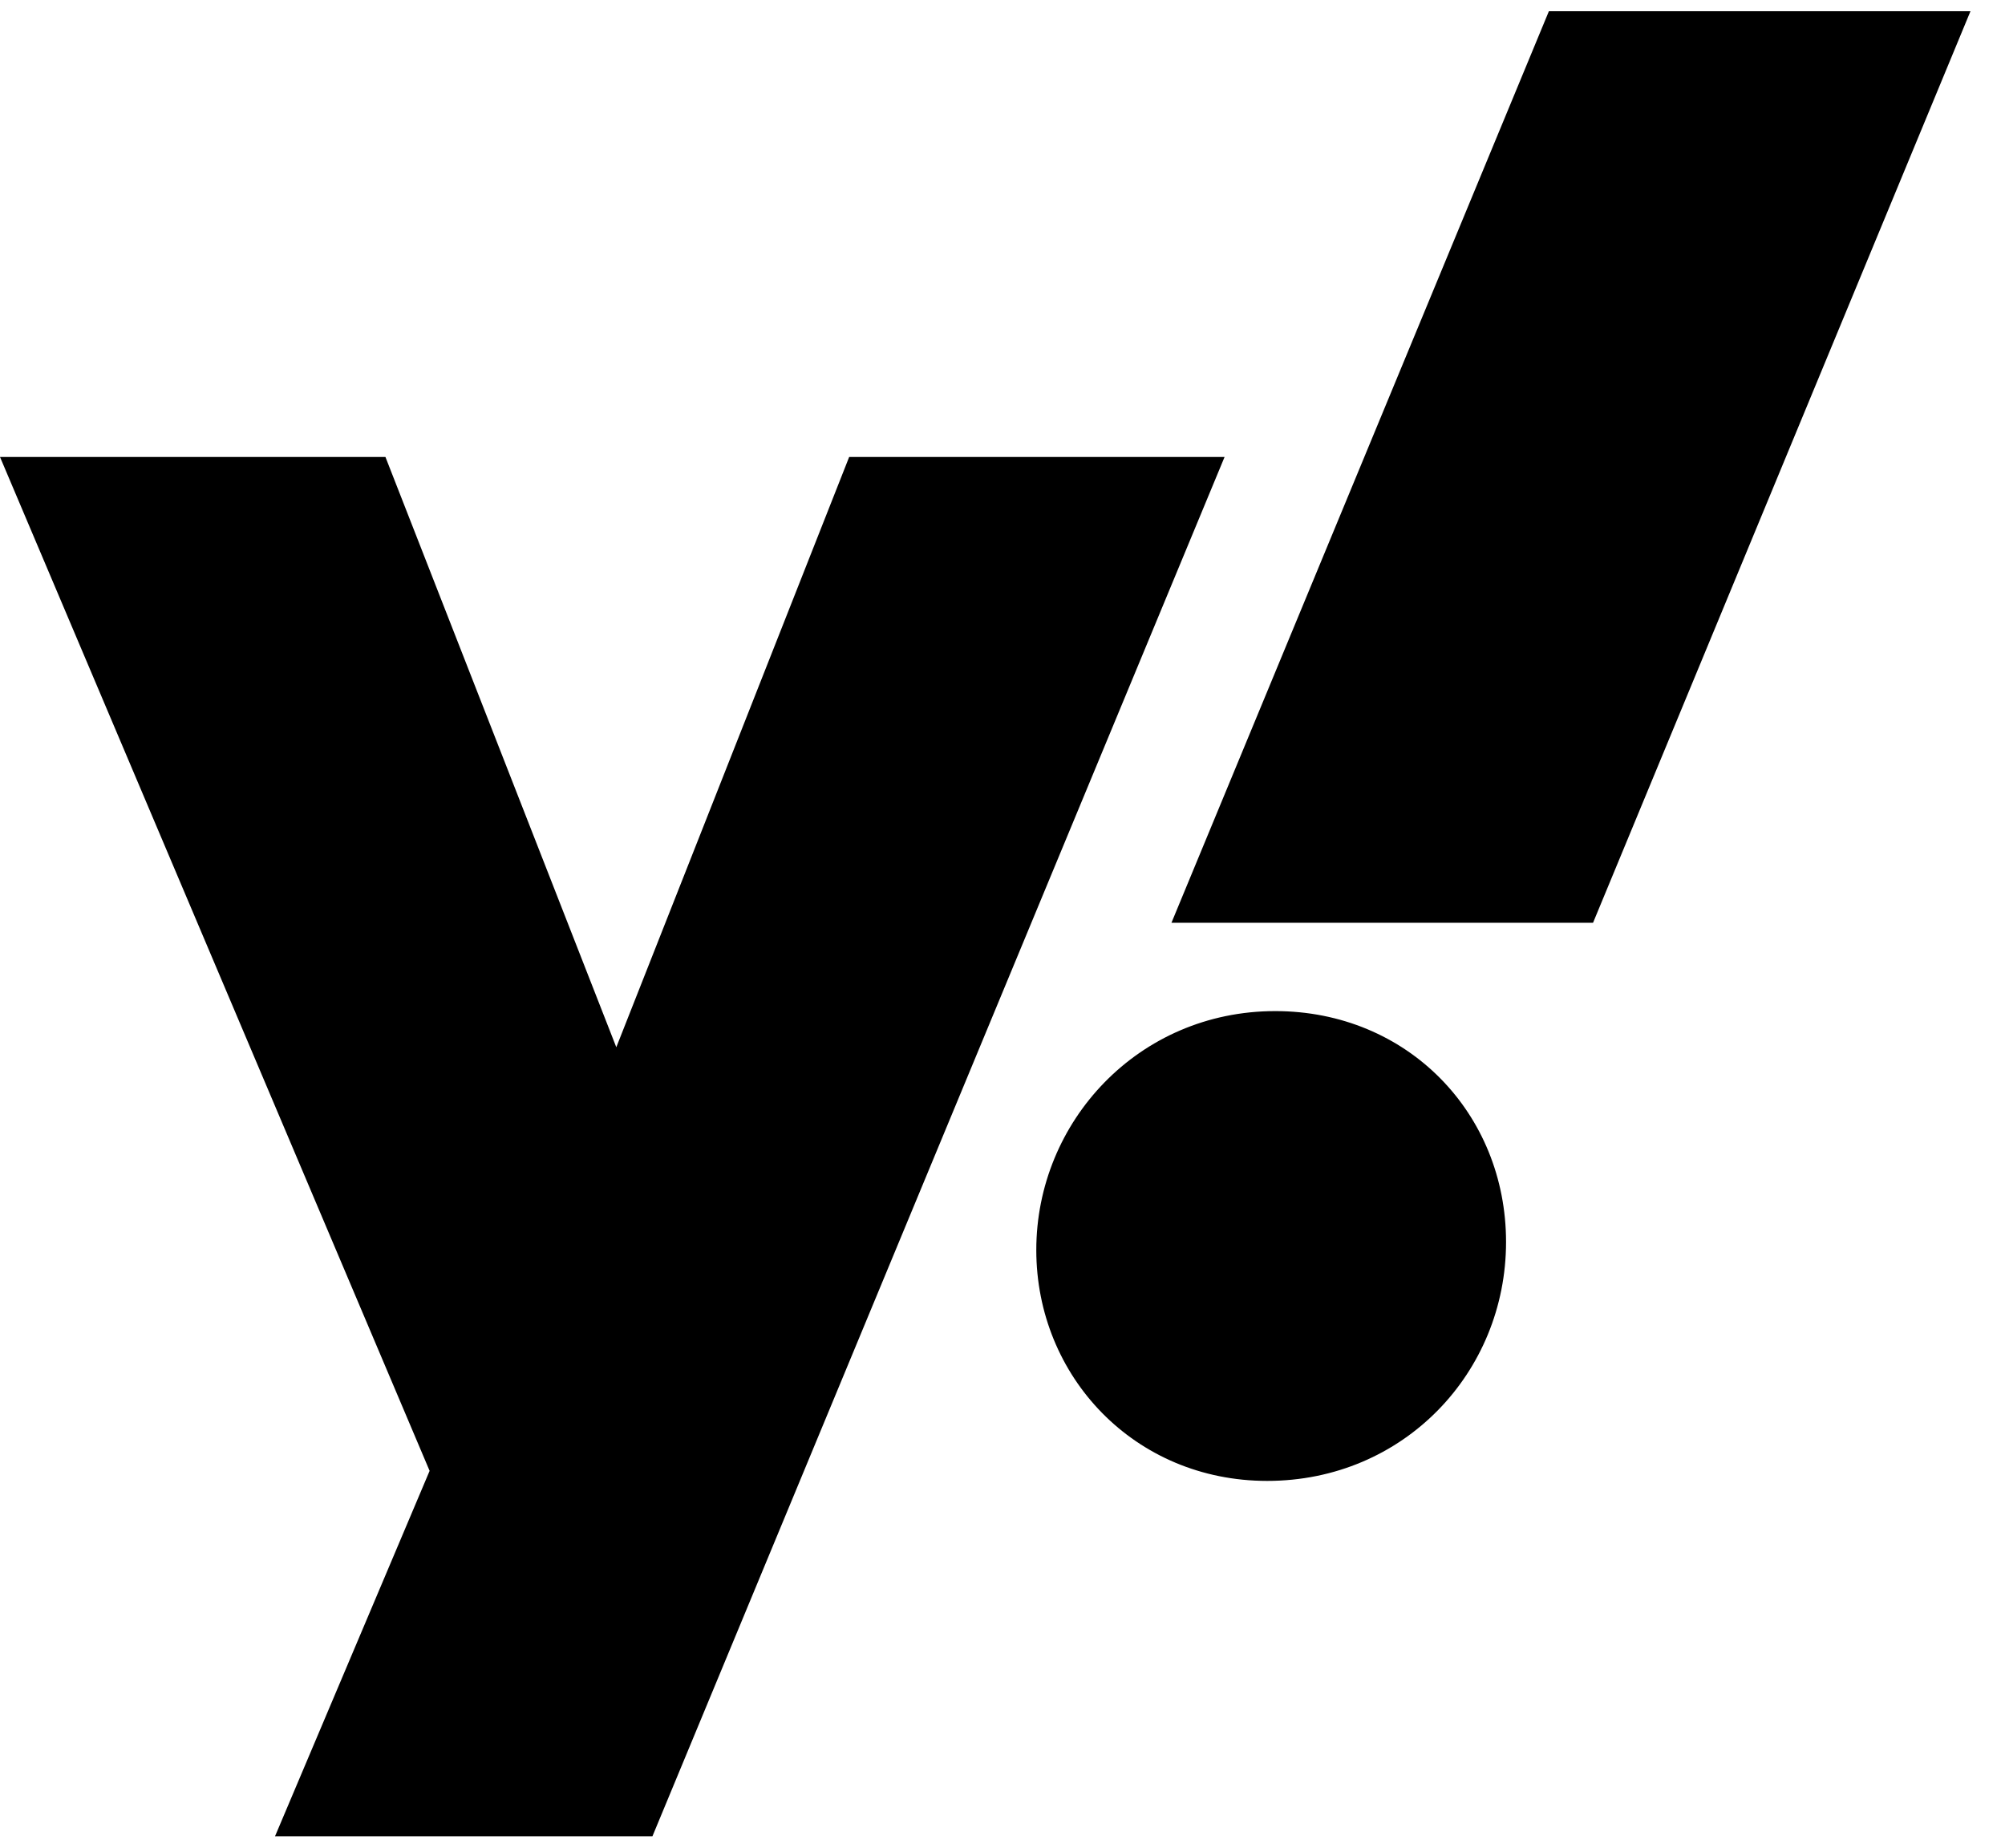
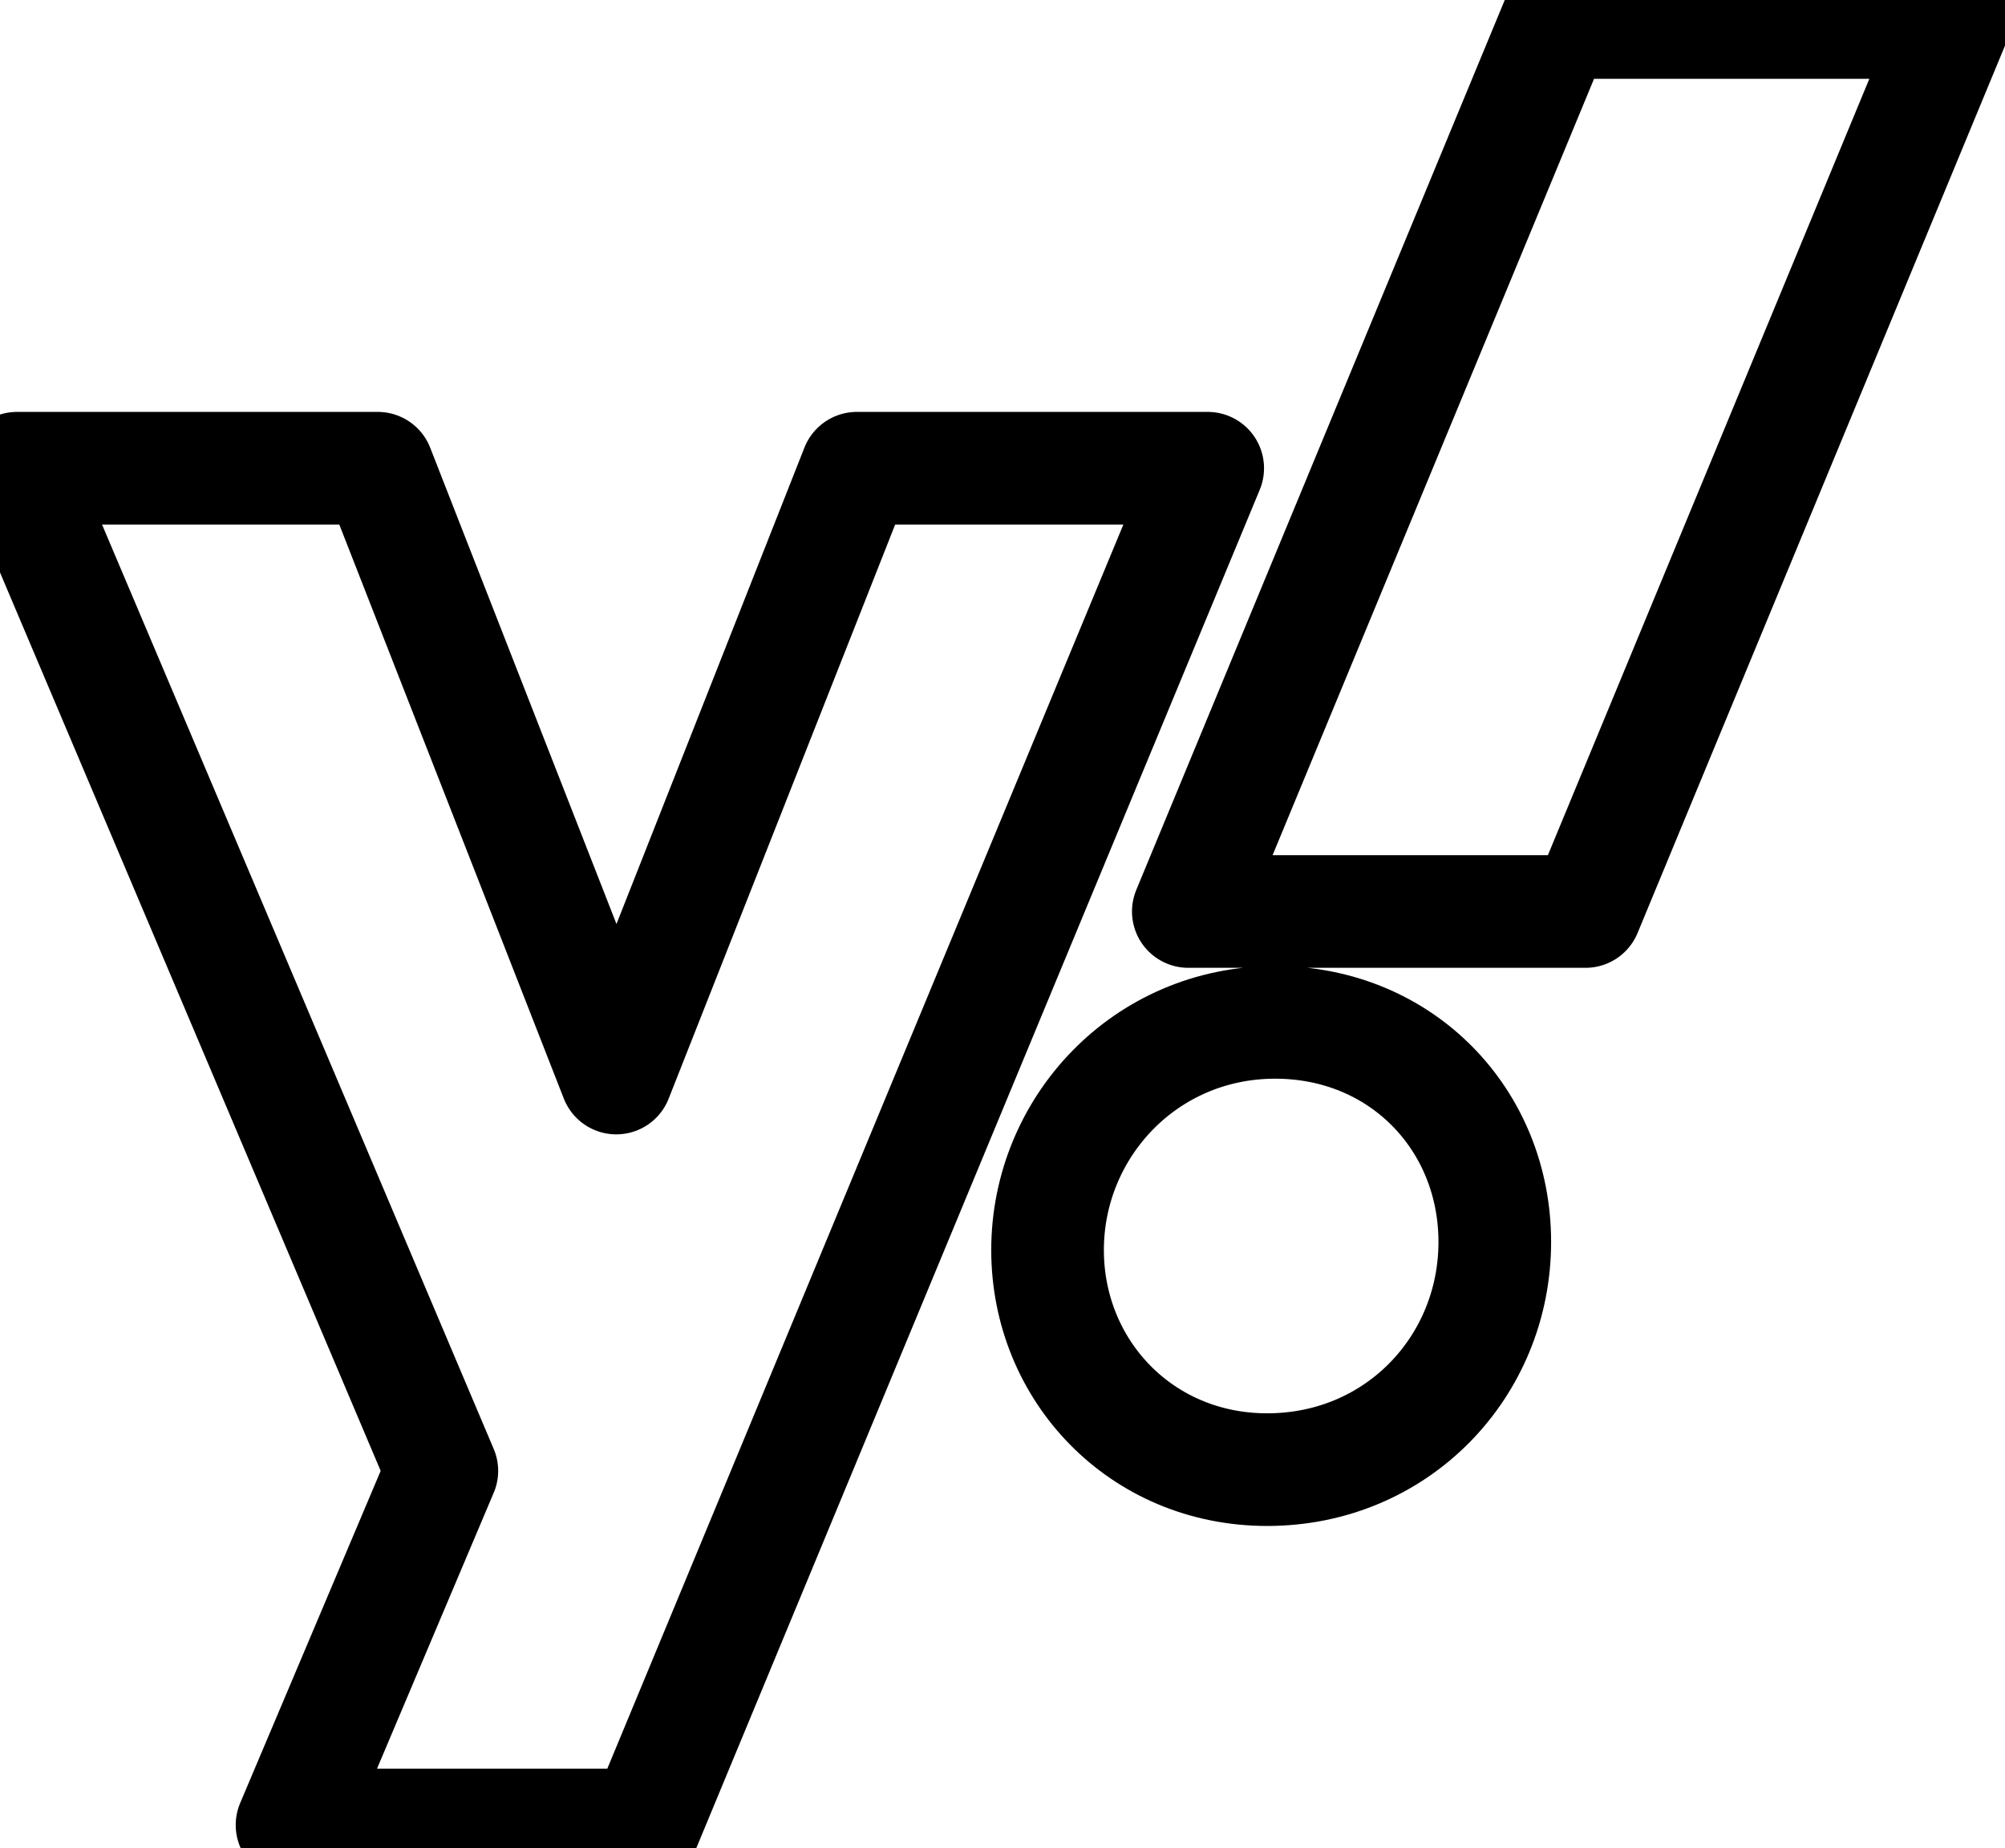
- <svg xmlns="http://www.w3.org/2000/svg" width="89px" height="82px" viewBox="0 0 89 82" version="1.1">
-   <g id="MAIN-1600x1200-Other" stroke="none" stroke-width="1">
-     <g id="yahoo-symbol">
-       <path d="M0,20.282 L19.07,65.283 L12.208,81.502 L28.961,81.502 L54.358,20.282 L37.694,20.282 L27.357,46.481 L17.109,20.282 L0,20.282 Z M46,55.481 C46,61.095 50.366,65.729 56.248,65.729 C62.307,65.729 66.852,60.917 66.852,55.125 C66.852,49.421 62.485,44.877 56.604,44.877 C50.544,44.877 46,49.777 46,55.481 Z M68.753,0.499 L52,40.956 L70.714,40.956 L87.467,0.499 L68.753,0.499 L68.753,0.499 Z" id="Fill-15" />
-     </g>
-   </g>
+ <svg xmlns="http://www.w3.org/2000/svg" width="89" height="82" viewBox="0 0 89 82" fill="none">
+   <path d="M53.609 20.782L28.627 81.002H12.963L19.53 65.478L19.613 65.283L19.53 65.088L0.755 20.782H16.768L26.891 46.663L27.355 47.848L27.822 46.664L38.034 20.782H53.609ZM56.248 65.229C50.651 65.229 46.5 60.828 46.5 55.481C46.5 50.042 50.831 45.377 56.604 45.377C62.203 45.377 66.352 49.691 66.352 55.125C66.352 60.649 62.023 65.229 56.248 65.229ZM86.719 0.999L70.38 40.456H52.748L69.087 0.999H86.719Z" stroke="currentColor" stroke-linejoin="round" stroke-width="5" />
</svg>
